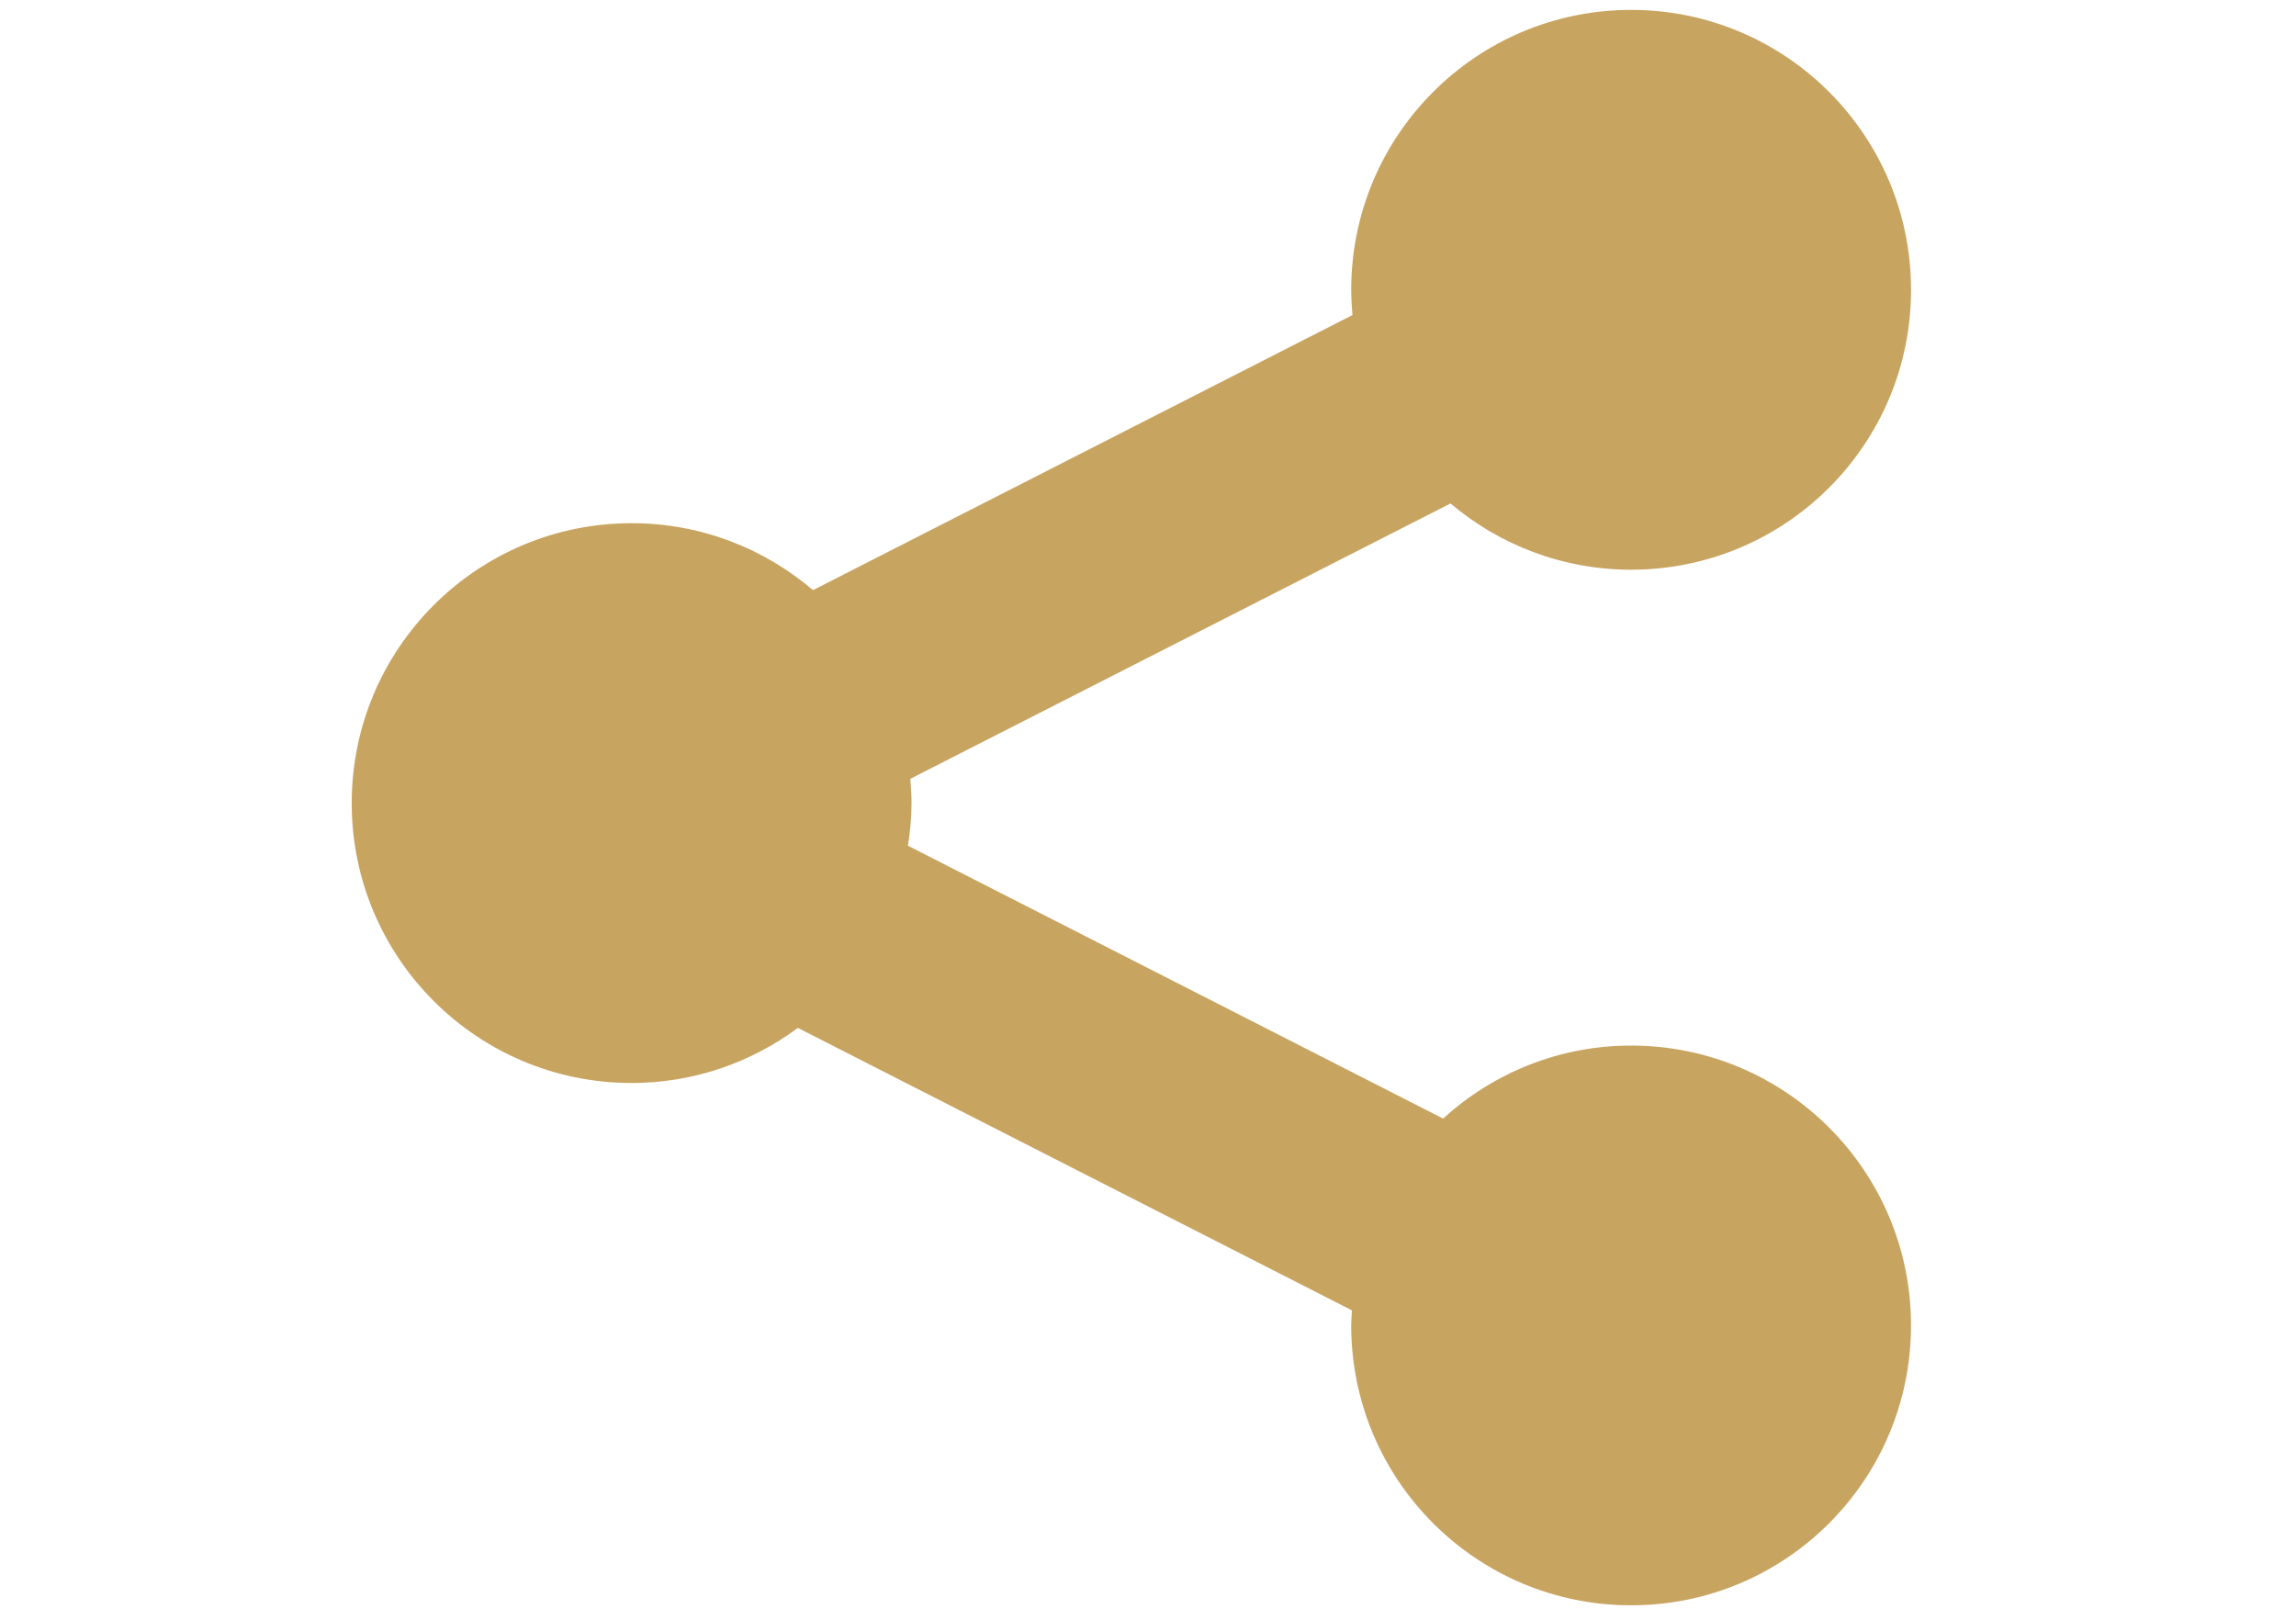
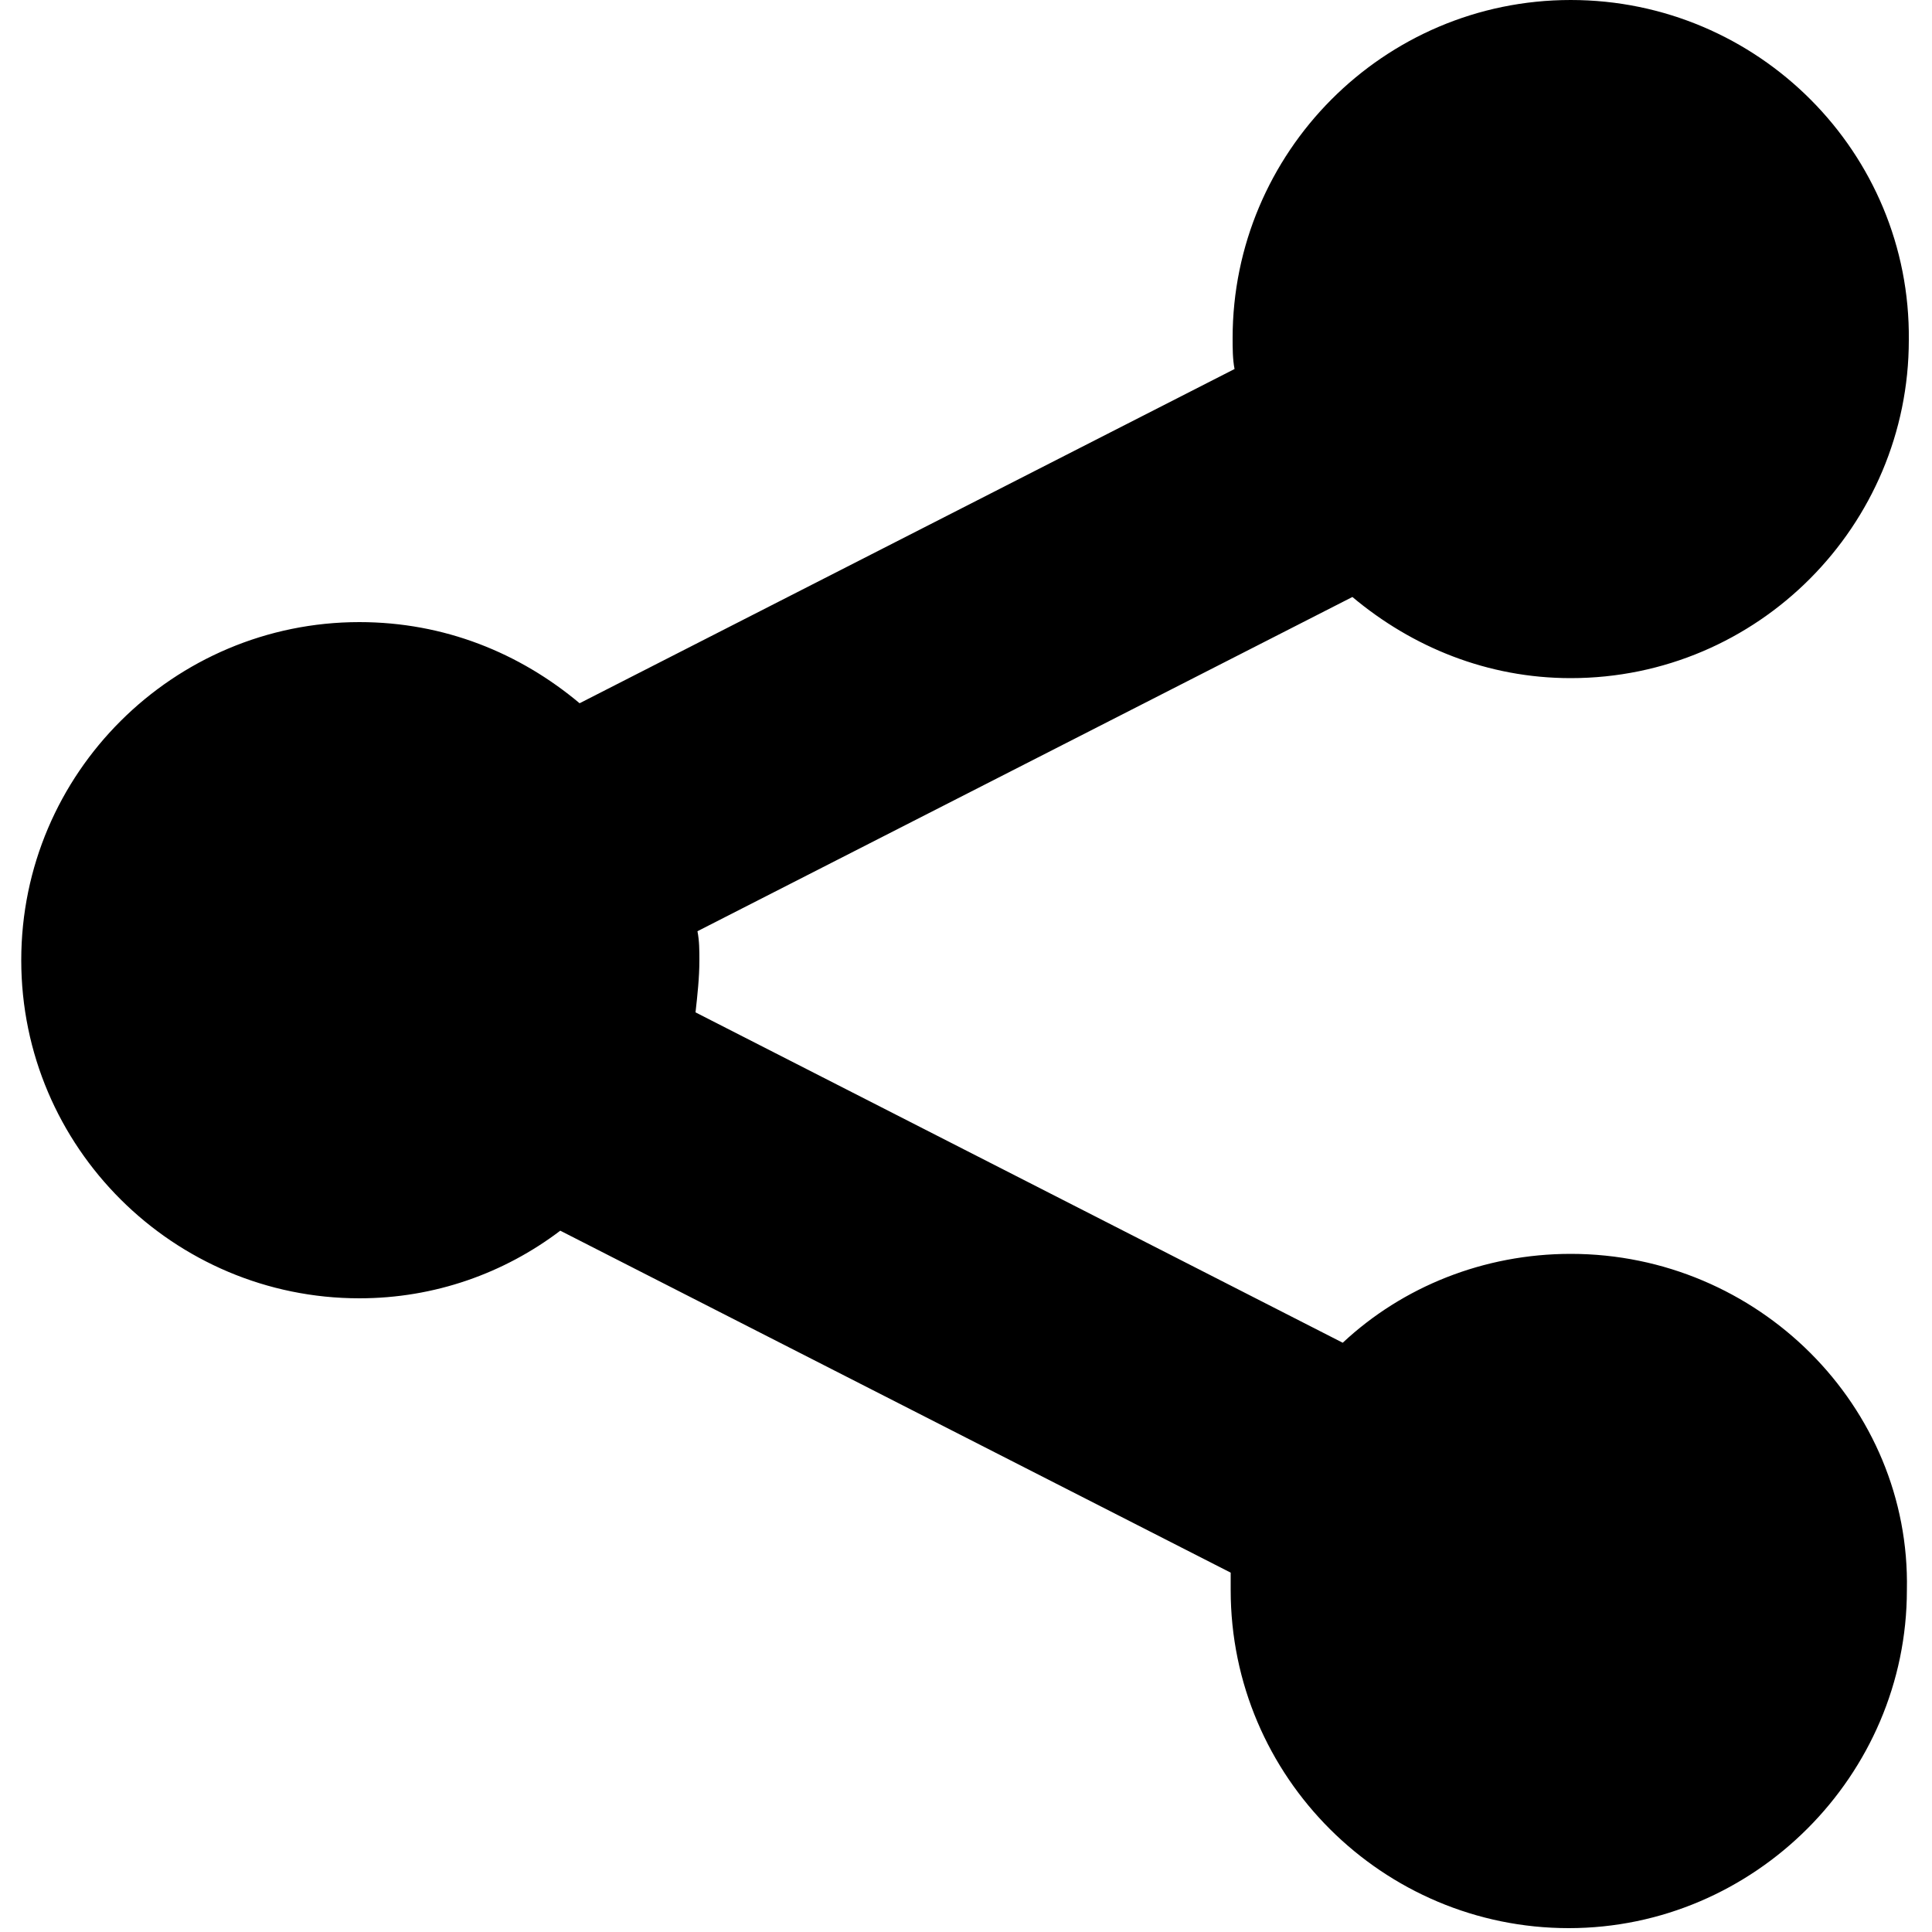
- <svg xmlns="http://www.w3.org/2000/svg" version="1.1" id="Calque_1" x="0px" y="0px" width="85.635px" height="60px" viewBox="0 0 85.635 60" enable-background="new 0 0 85.635 60" xml:space="preserve">
-   <defs id="defs25" />
-   <path d="M60.837,38.998c-2.704,0-5.16,1.036-7.014,2.723L33.864,31.544c0.08-0.52,0.134-1.048,0.134-1.59  c0-0.305-0.02-0.606-0.046-0.905l20.148-10.271c1.819,1.539,4.168,2.471,6.737,2.471c5.766,0,10.44-4.674,10.44-10.439  c0-5.766-4.675-10.441-10.44-10.441S50.397,5.042,50.397,10.809c0,0.318,0.02,0.631,0.047,0.942l-20.121,10.26  c-1.822-1.554-4.182-2.497-6.764-2.497c-5.766,0-10.441,4.674-10.441,10.44c0,5.767,4.675,10.44,10.441,10.44  c2.325,0,4.465-0.77,6.2-2.055l20.666,10.536c-0.01,0.188-0.028,0.371-0.028,0.56c0,5.768,4.674,10.44,10.44,10.44  c5.766,0,10.439-4.673,10.439-10.44C71.277,43.672,66.602,38.998,60.837,38.998" id="path21" fill="#c8a461" />
+ <svg xmlns="http://www.w3.org/2000/svg" version="1.1" id="Calque_1" x="0px" y="0px" viewBox="0 0 100 100" style="enable-background:new 0 0 100 100;" xml:space="preserve">
+   <path d="M81.3,64.9c-4.5,0-8.7,1.7-11.8,4.6L36,52.4c0.1-0.9,0.2-1.8,0.2-2.7c0-0.5,0-1-0.1-1.5L70,30.9c3.1,2.6,7,4.2,11.3,4.2  c9.7,0,17.5-7.9,17.5-17.5C98.9,7.9,91,0,81.3,0S63.8,7.9,63.8,17.5c0,0.5,0,1.1,0.1,1.6L30,36.4c-3.1-2.6-7-4.2-11.4-4.2  C9,32.2,1.1,40,1.1,49.7S9,67.2,18.6,67.2c3.9,0,7.5-1.3,10.4-3.5l34.7,17.7c0,0.3,0,0.6,0,0.9c0,9.7,7.9,17.5,17.5,17.5  s17.5-7.9,17.5-17.5C98.9,72.8,91,64.9,81.3,64.9" />
</svg>
